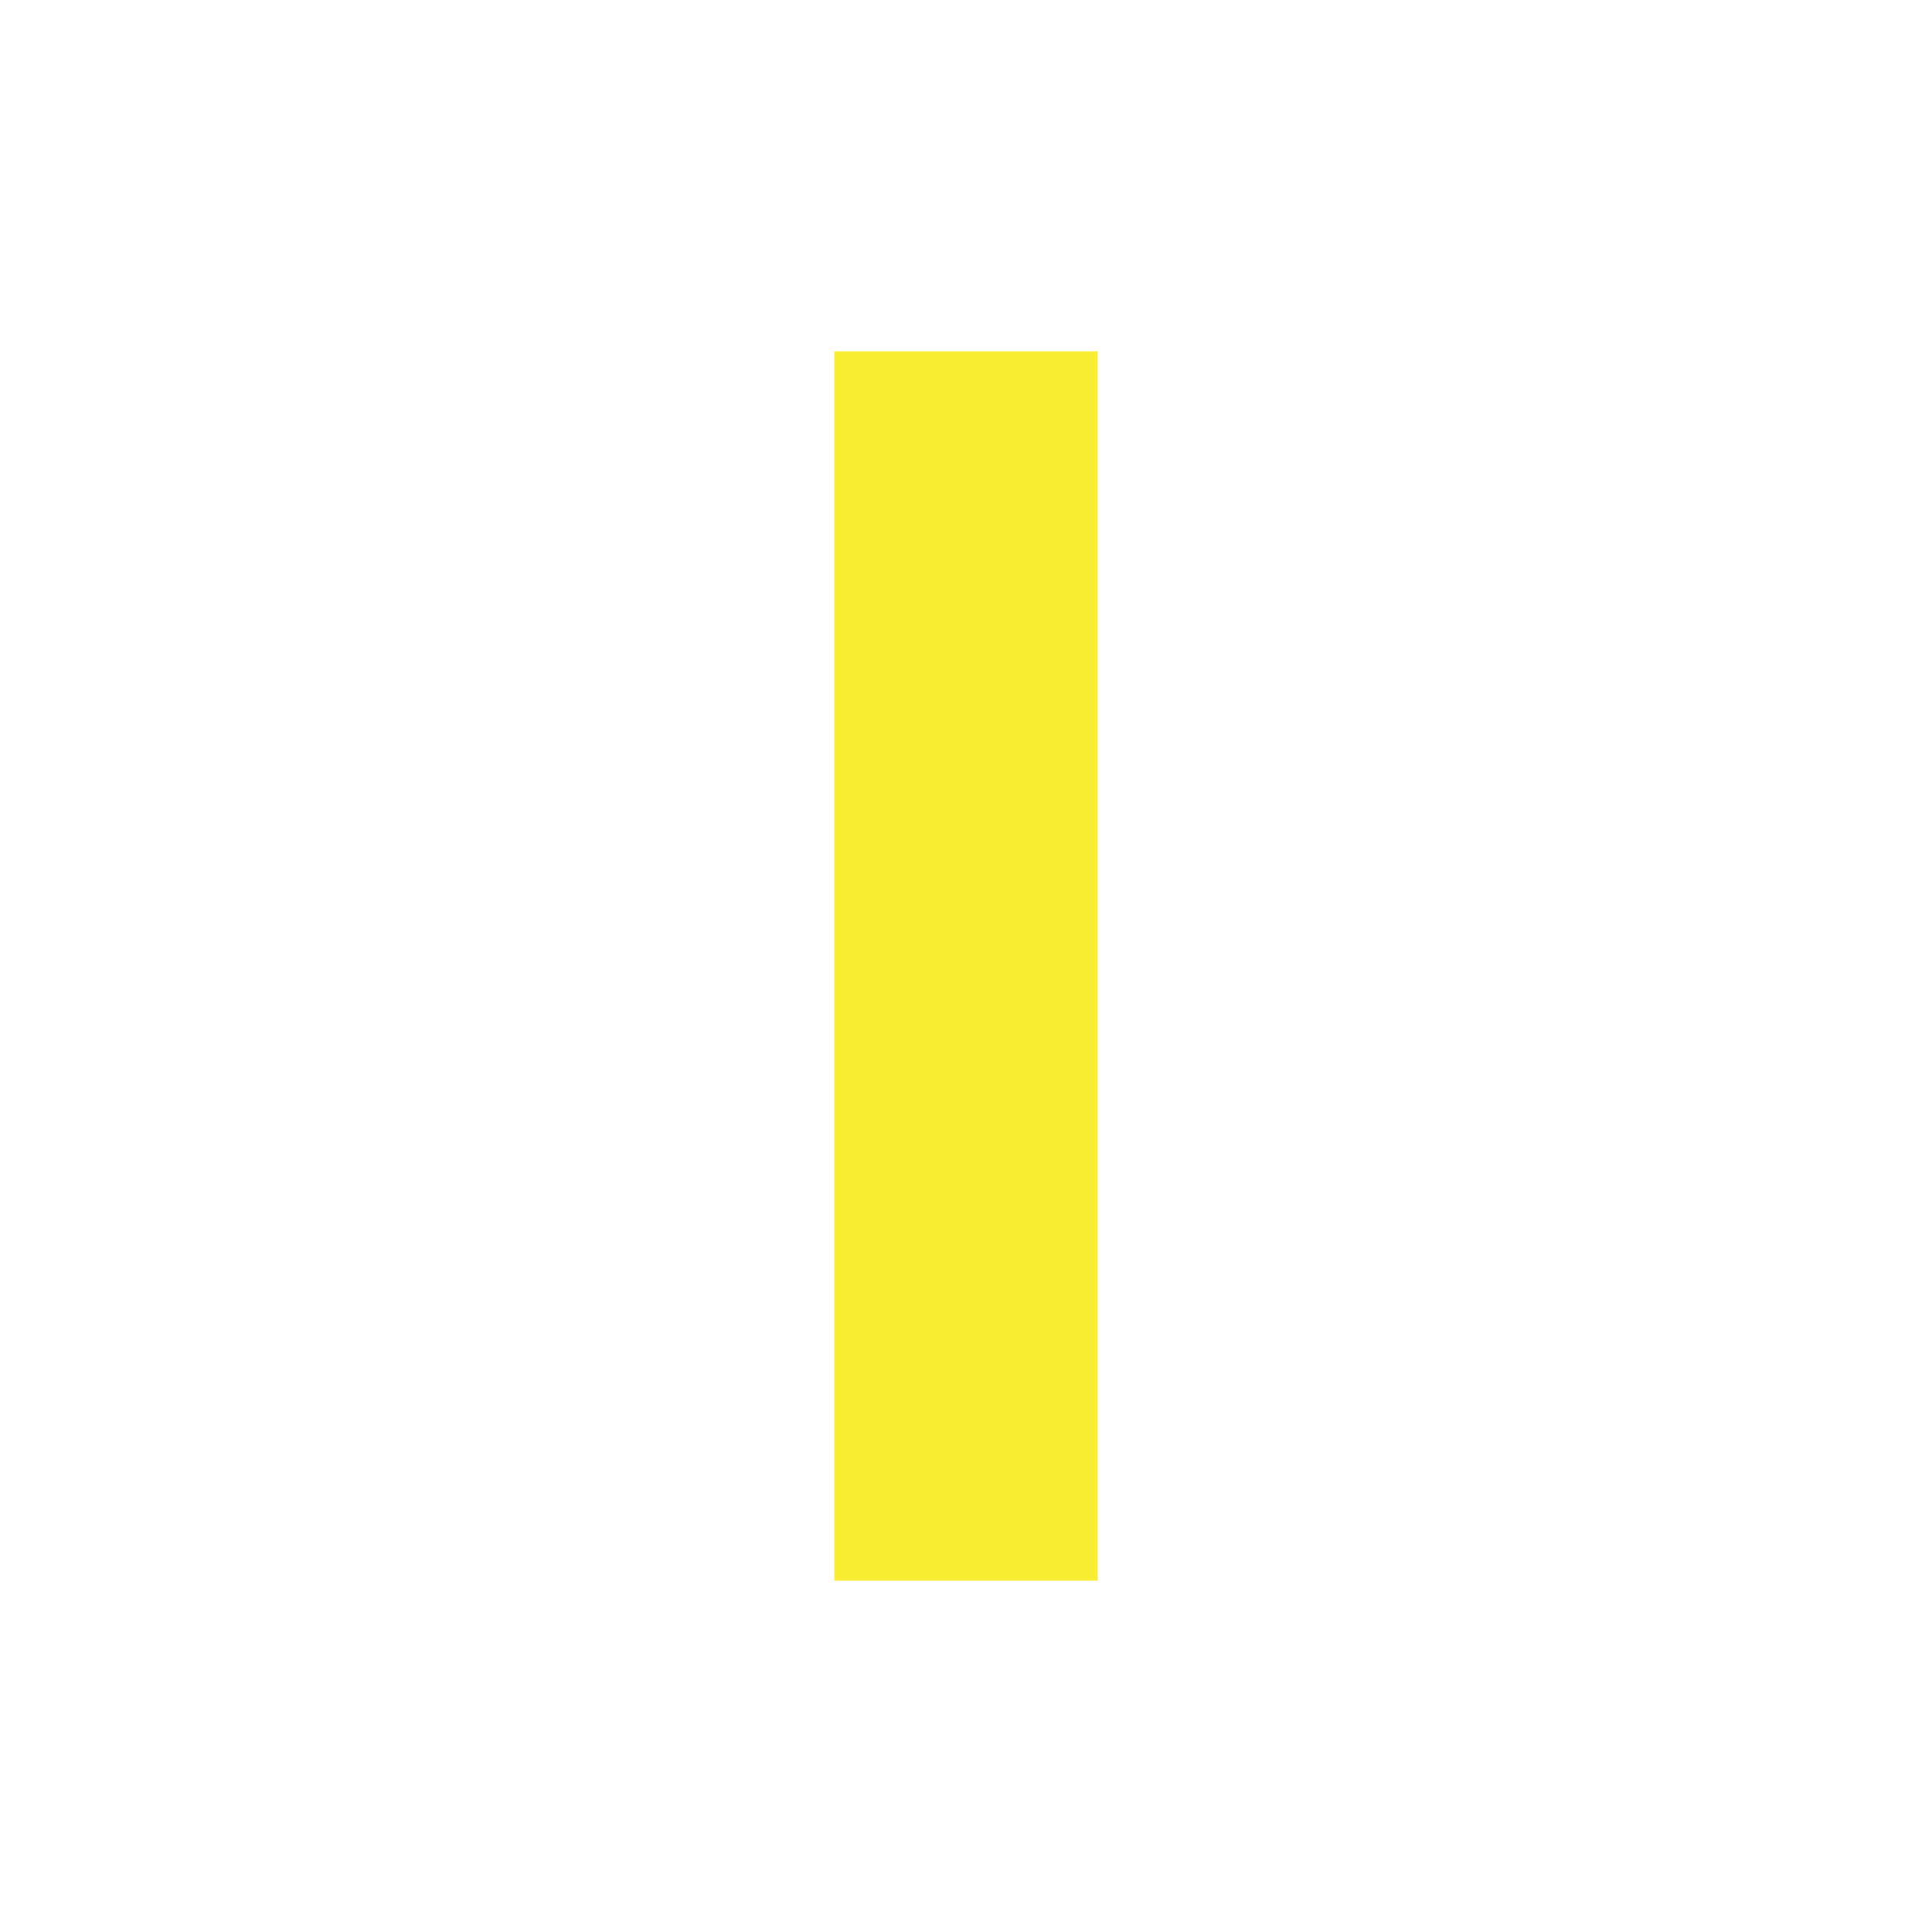
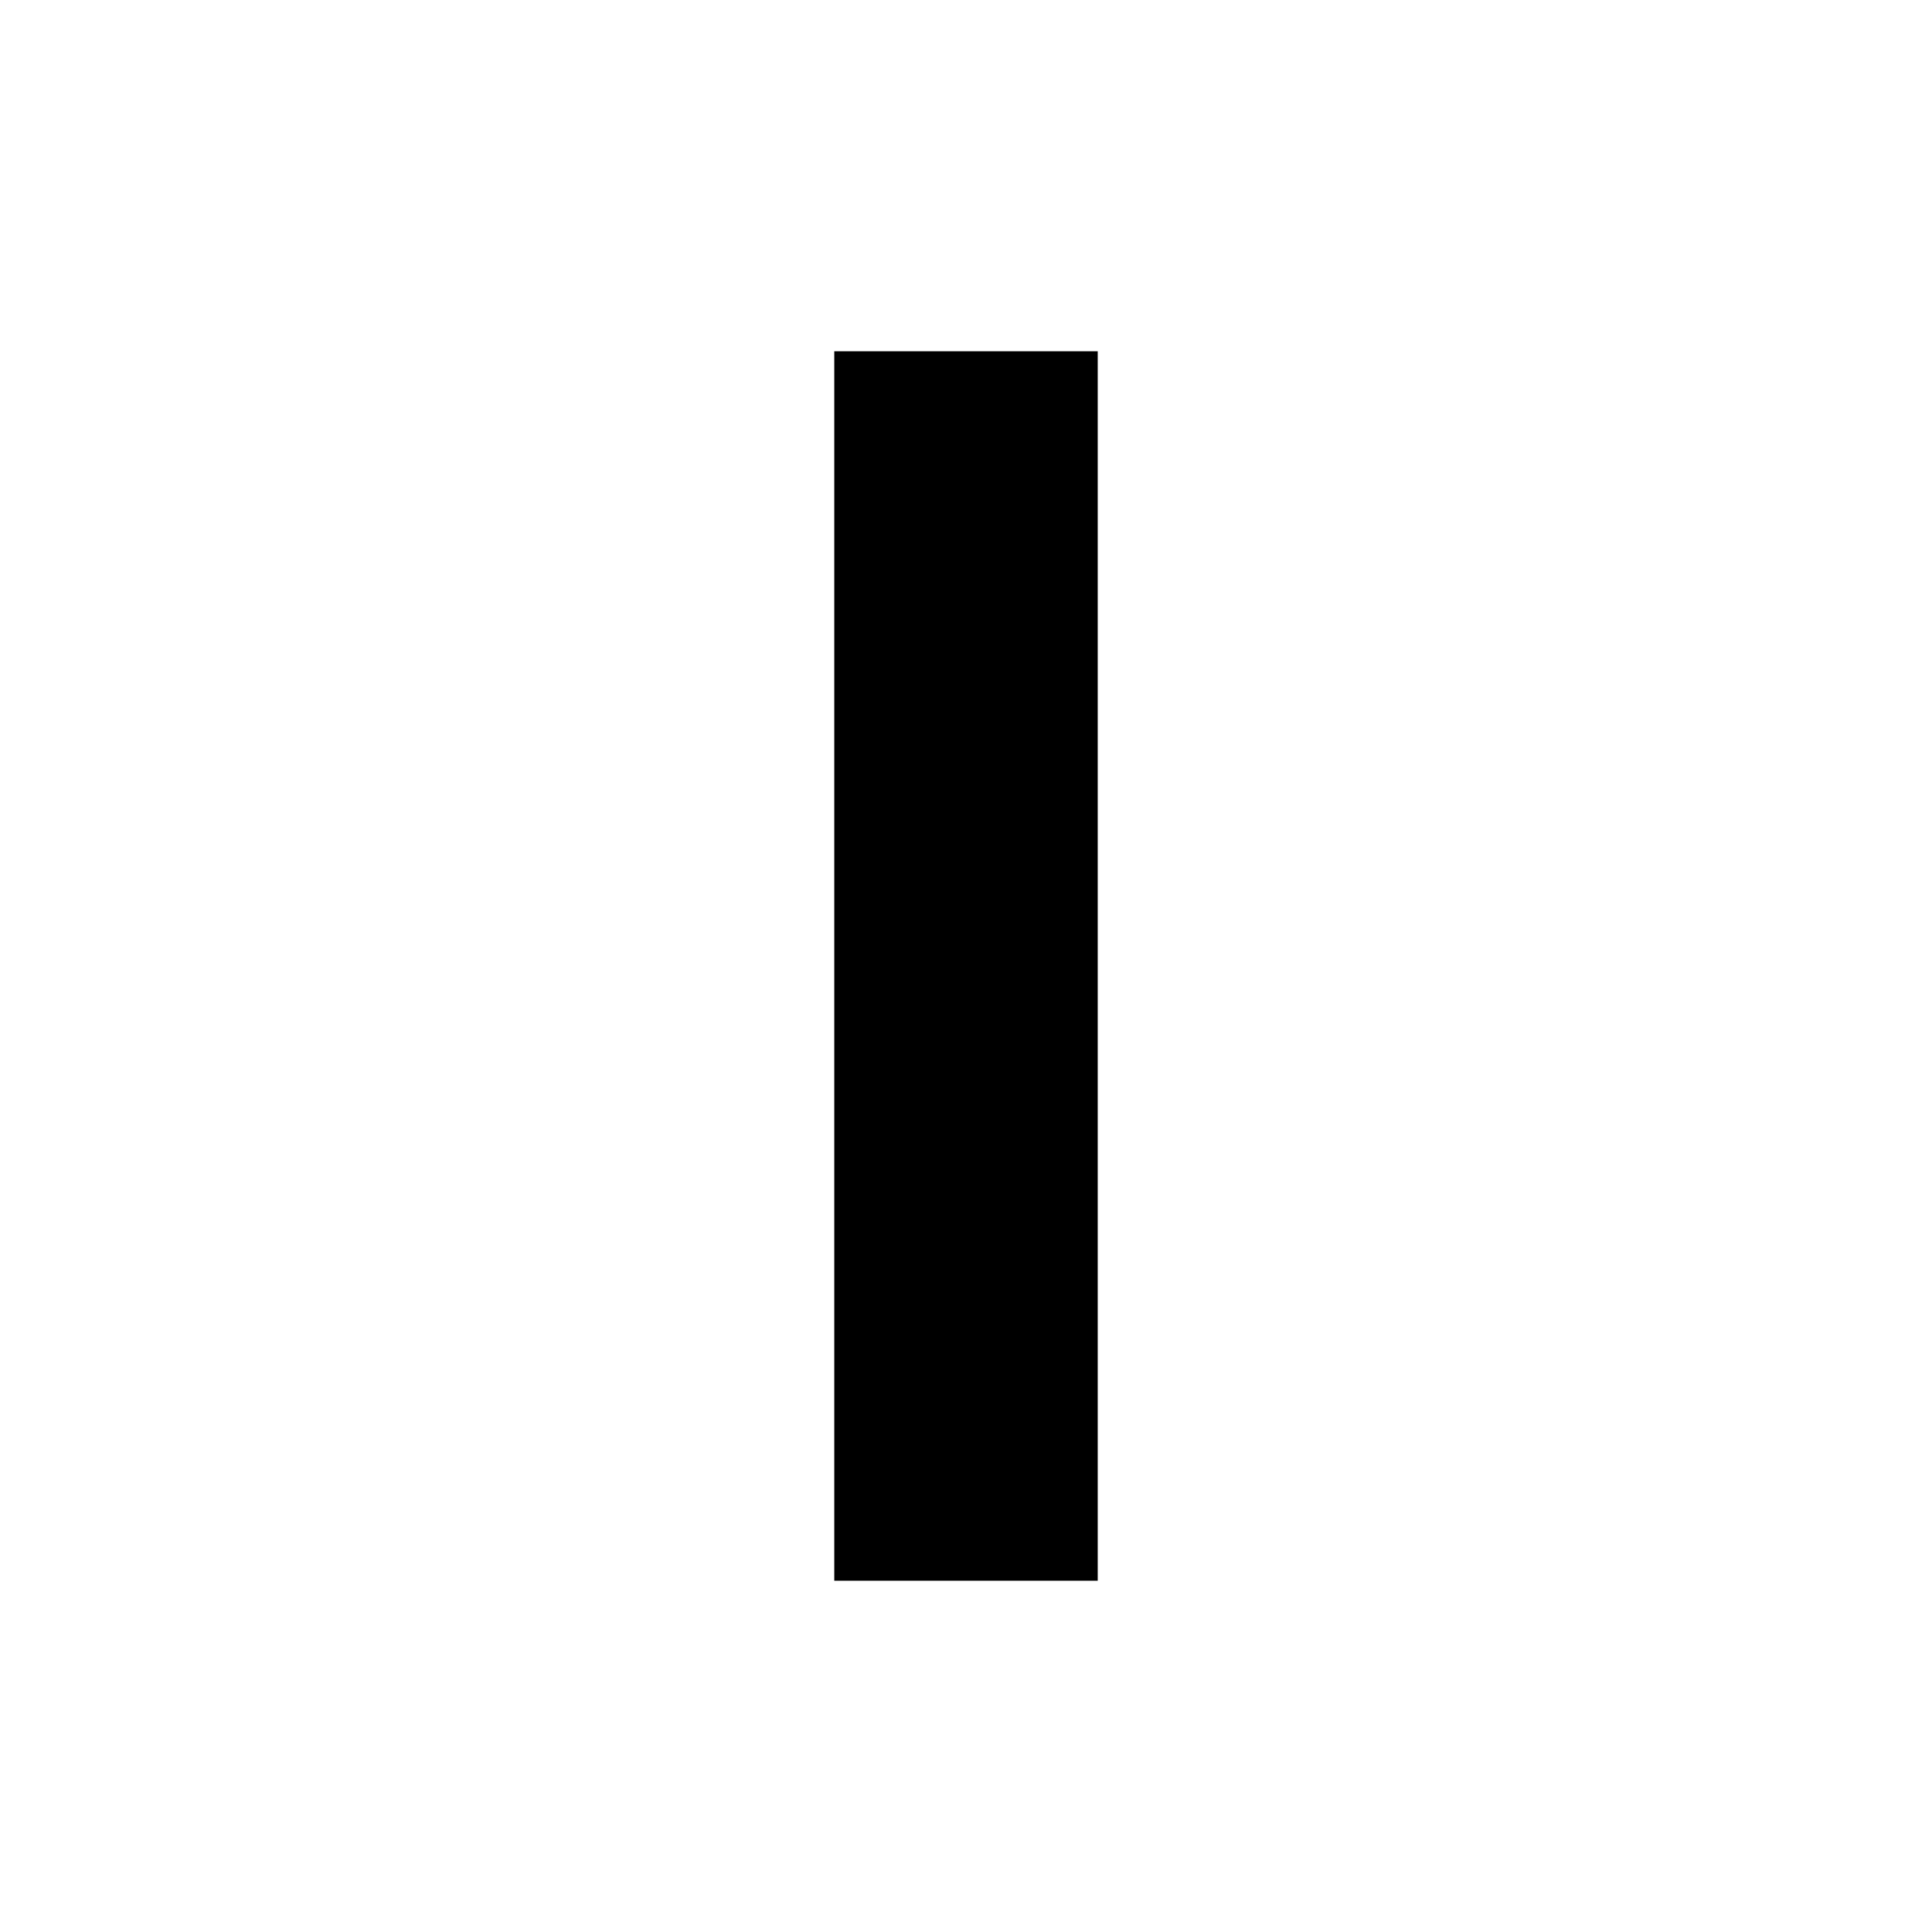
<svg xmlns="http://www.w3.org/2000/svg" version="1.1" id="Layer_1" x="0px" y="0px" viewBox="0 0 44 44" style="enable-background:new 0 0 44 44;" xml:space="preserve">
-   <style type="text/css">
- 	.st0{fill:#F9ED32;}
- </style>
  <rect x="19" y="8" class="st0" width="6" height="28" />
</svg>
